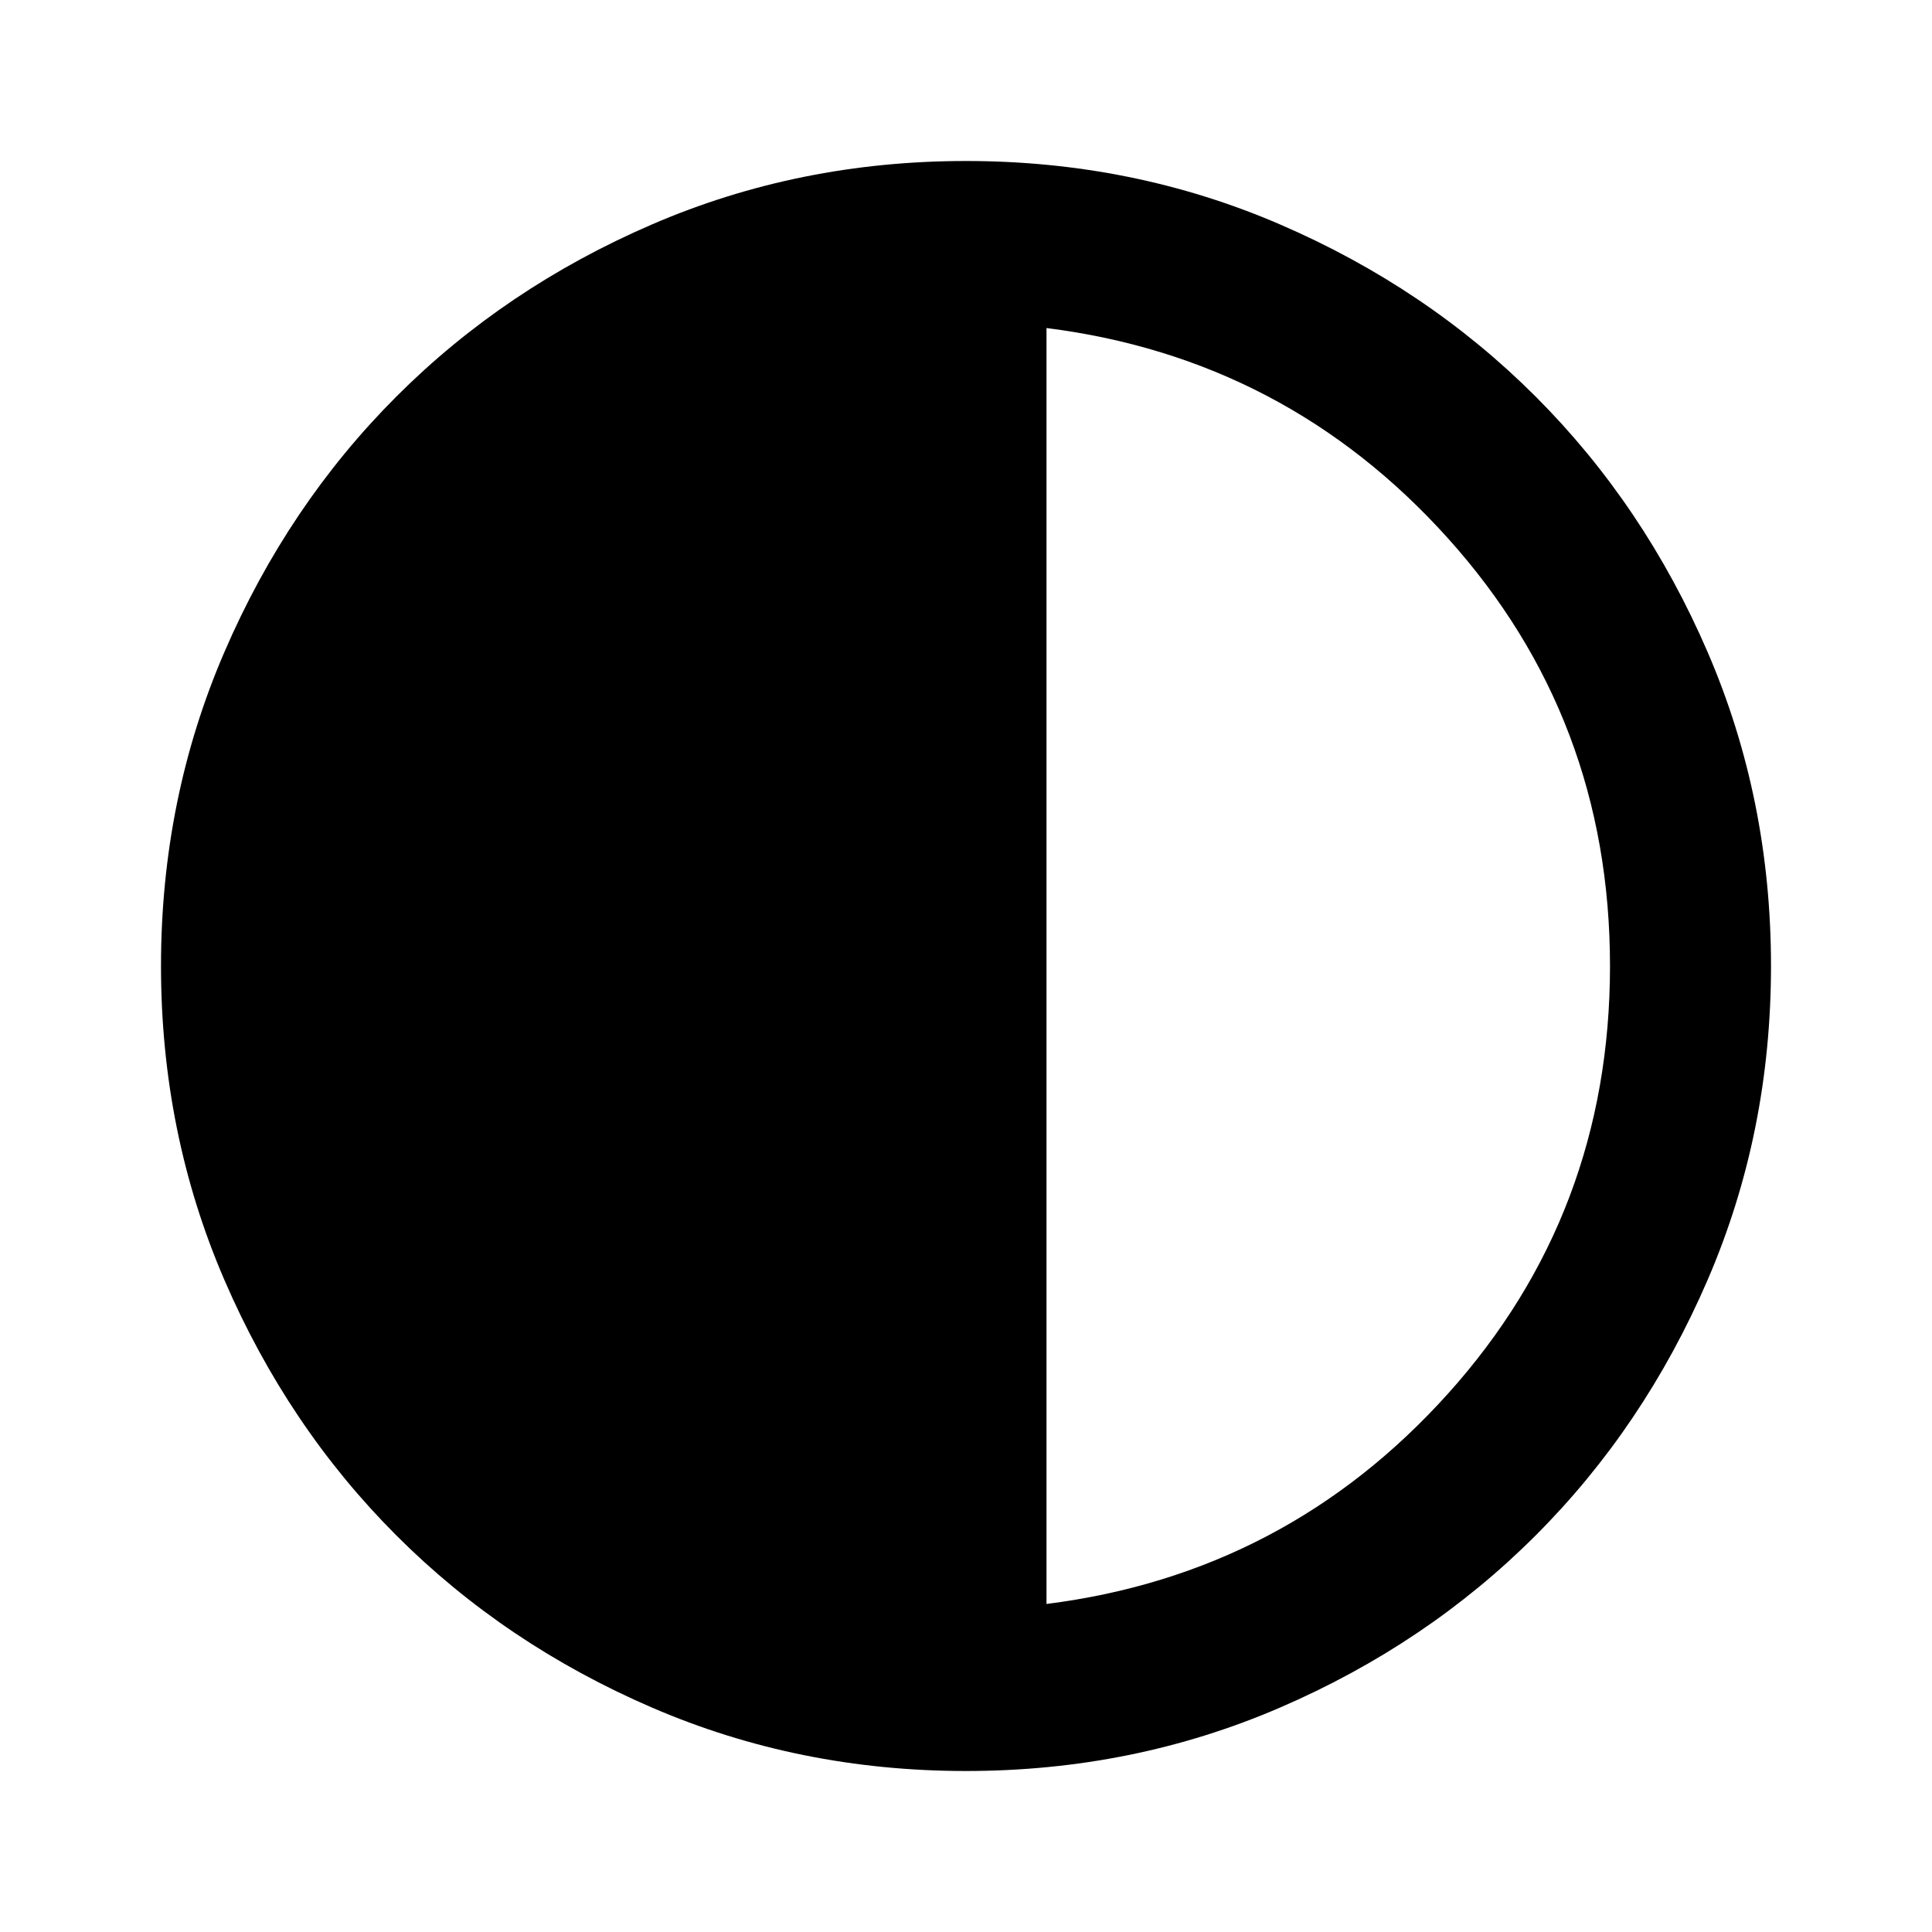
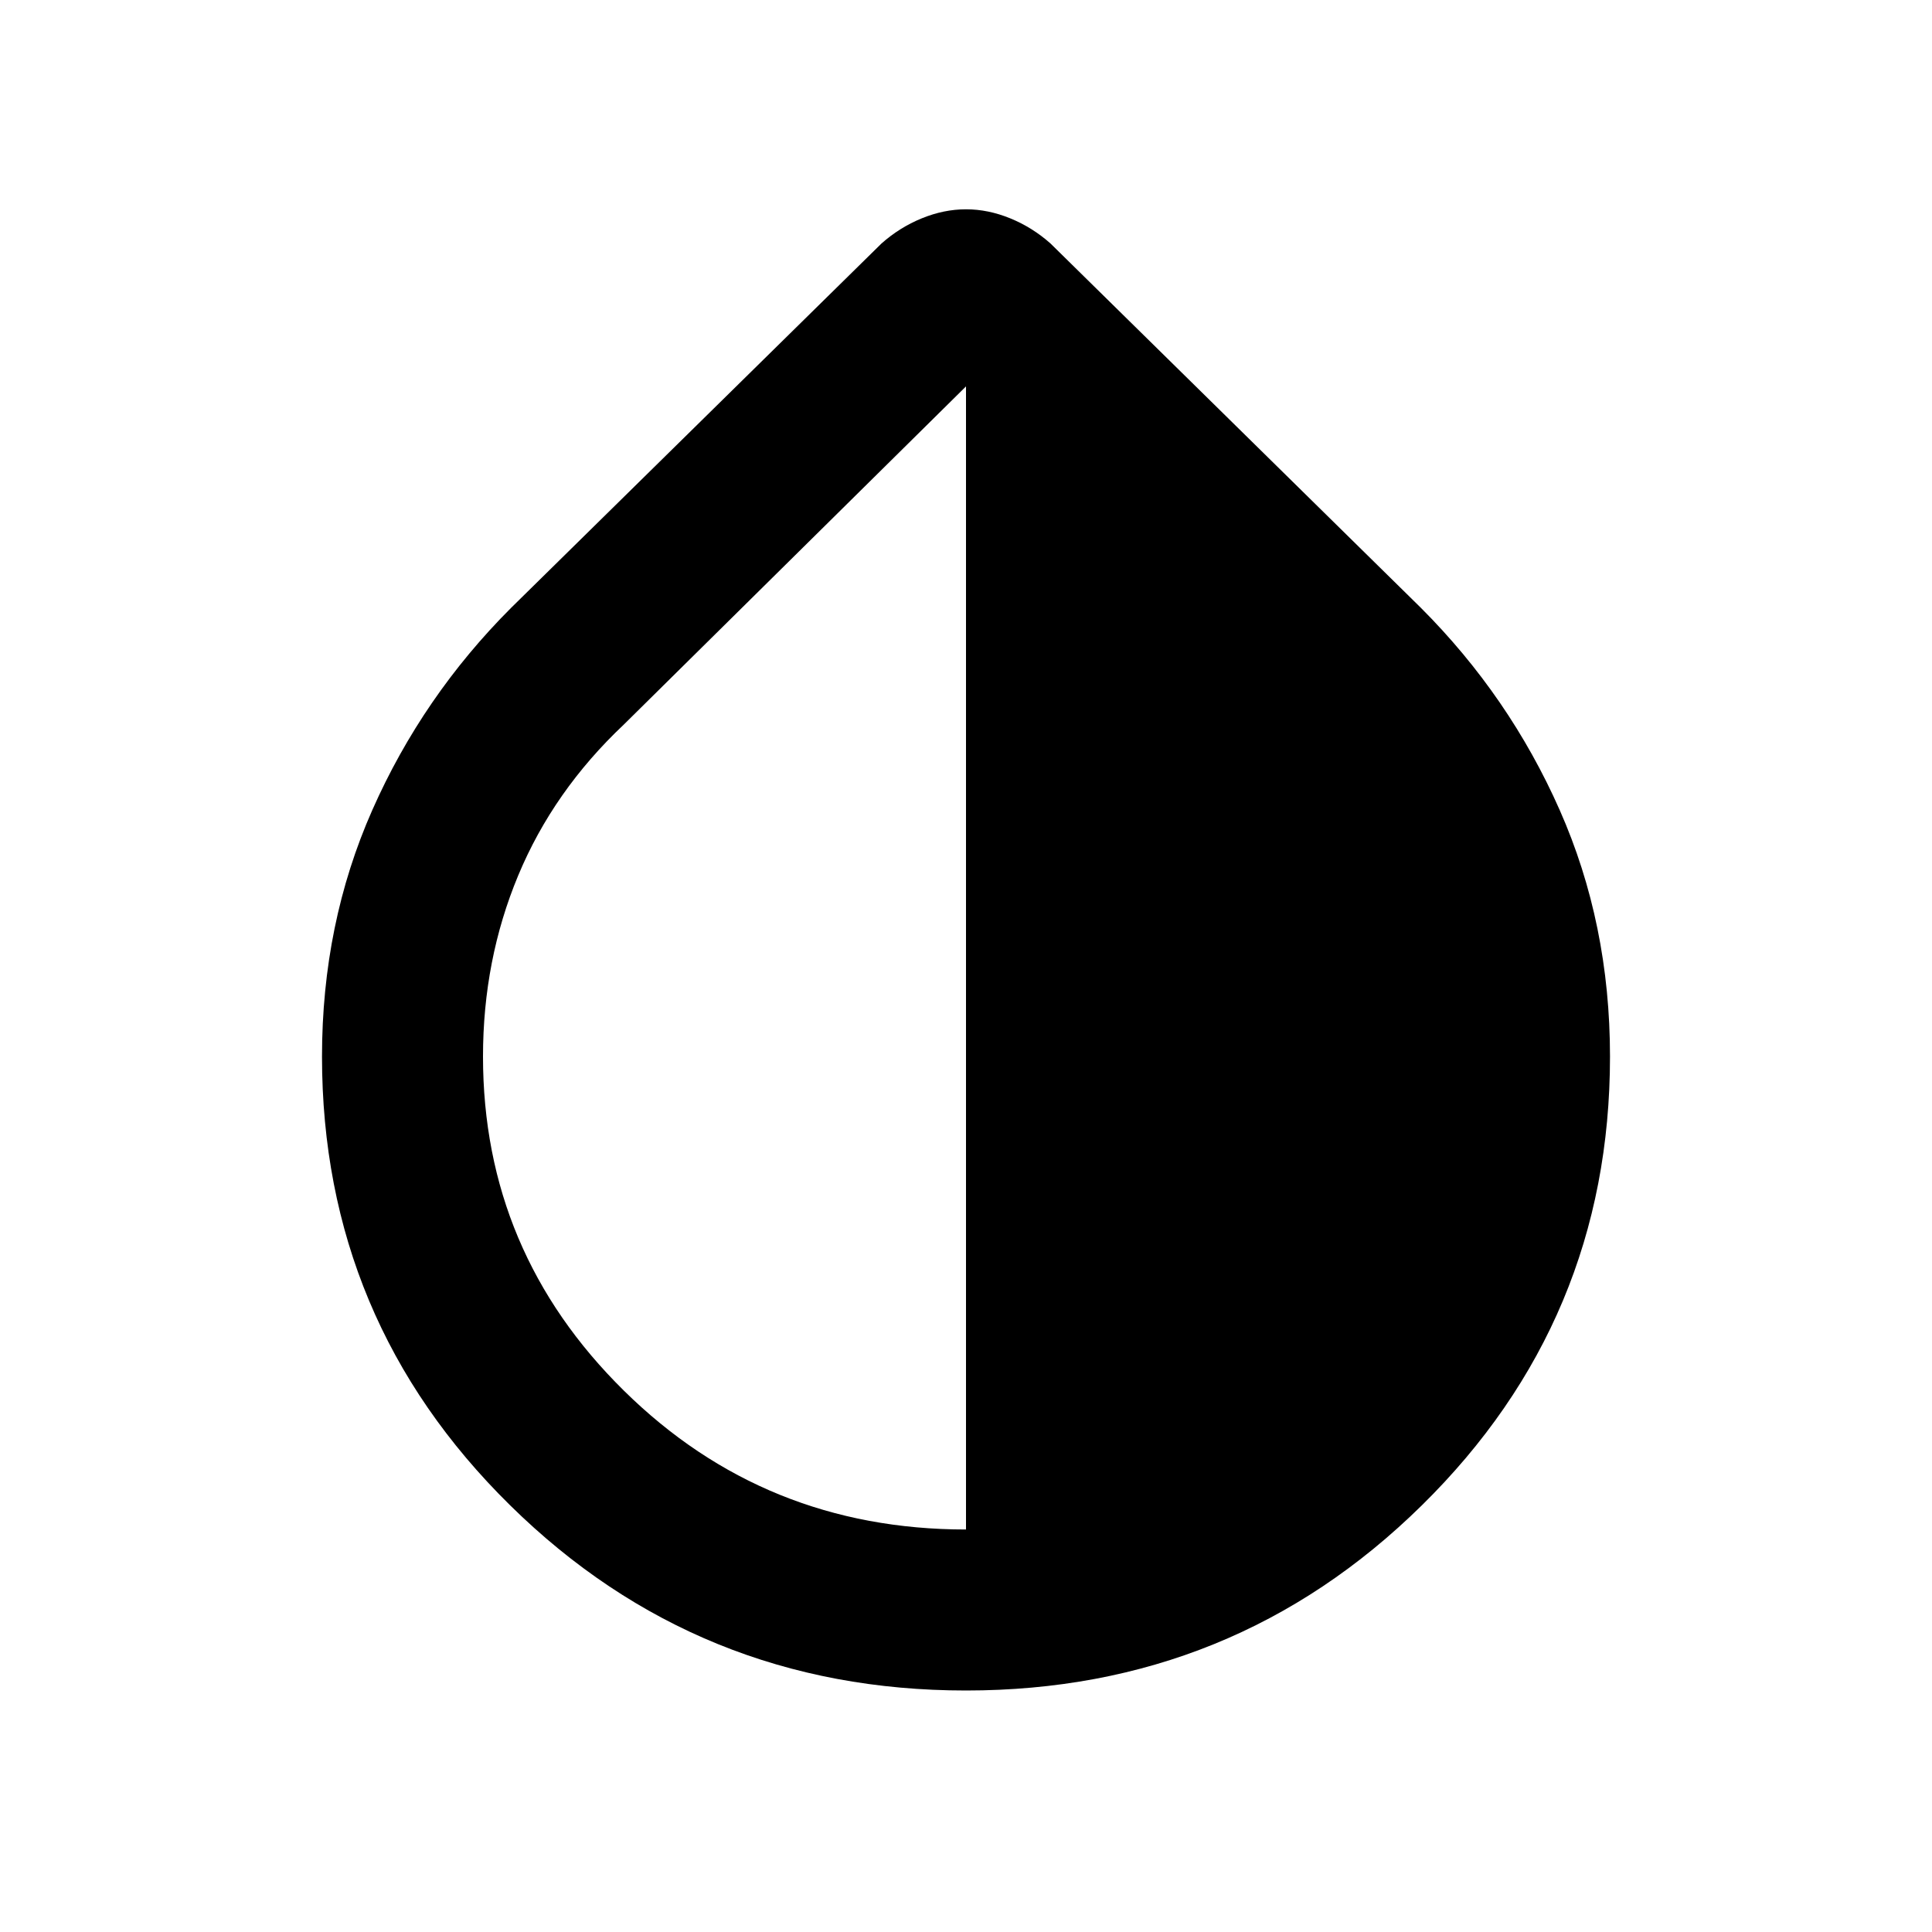
<svg xmlns="http://www.w3.org/2000/svg" height="24px" viewBox="0 -960 960 960" width="24px" fill="currentColor">
-   <path d="M324-111.5Q251-143 197-197t-85.5-127Q80-397 80-480t31.5-156Q143-709 197-763t127-85.5Q397-880 480-880t156 31.5Q709-817 763-763t85.5 127Q880-563 880-480t-31.5 156Q817-251 763-197t-127 85.5Q563-80 480-80t-156-31.5ZM520-163q119-15 199.5-104.5T800-480q0-123-80.5-212.5T520-797v634Z" />
+   <path d="M480-120q-133 0-226.5-92T160-435q0-66 25-122.5T254-658l184-181q9-8 20-12.5t22-4.5q11 0 22 4.5t20 12.5l184 181q44 44 69 100.5T800-435q0 131-93.5 223T480-120Zm0-80v-568L310-600q-35 33-52.5 75T240-435q0 97 70 166t170 69Z" />
</svg>
